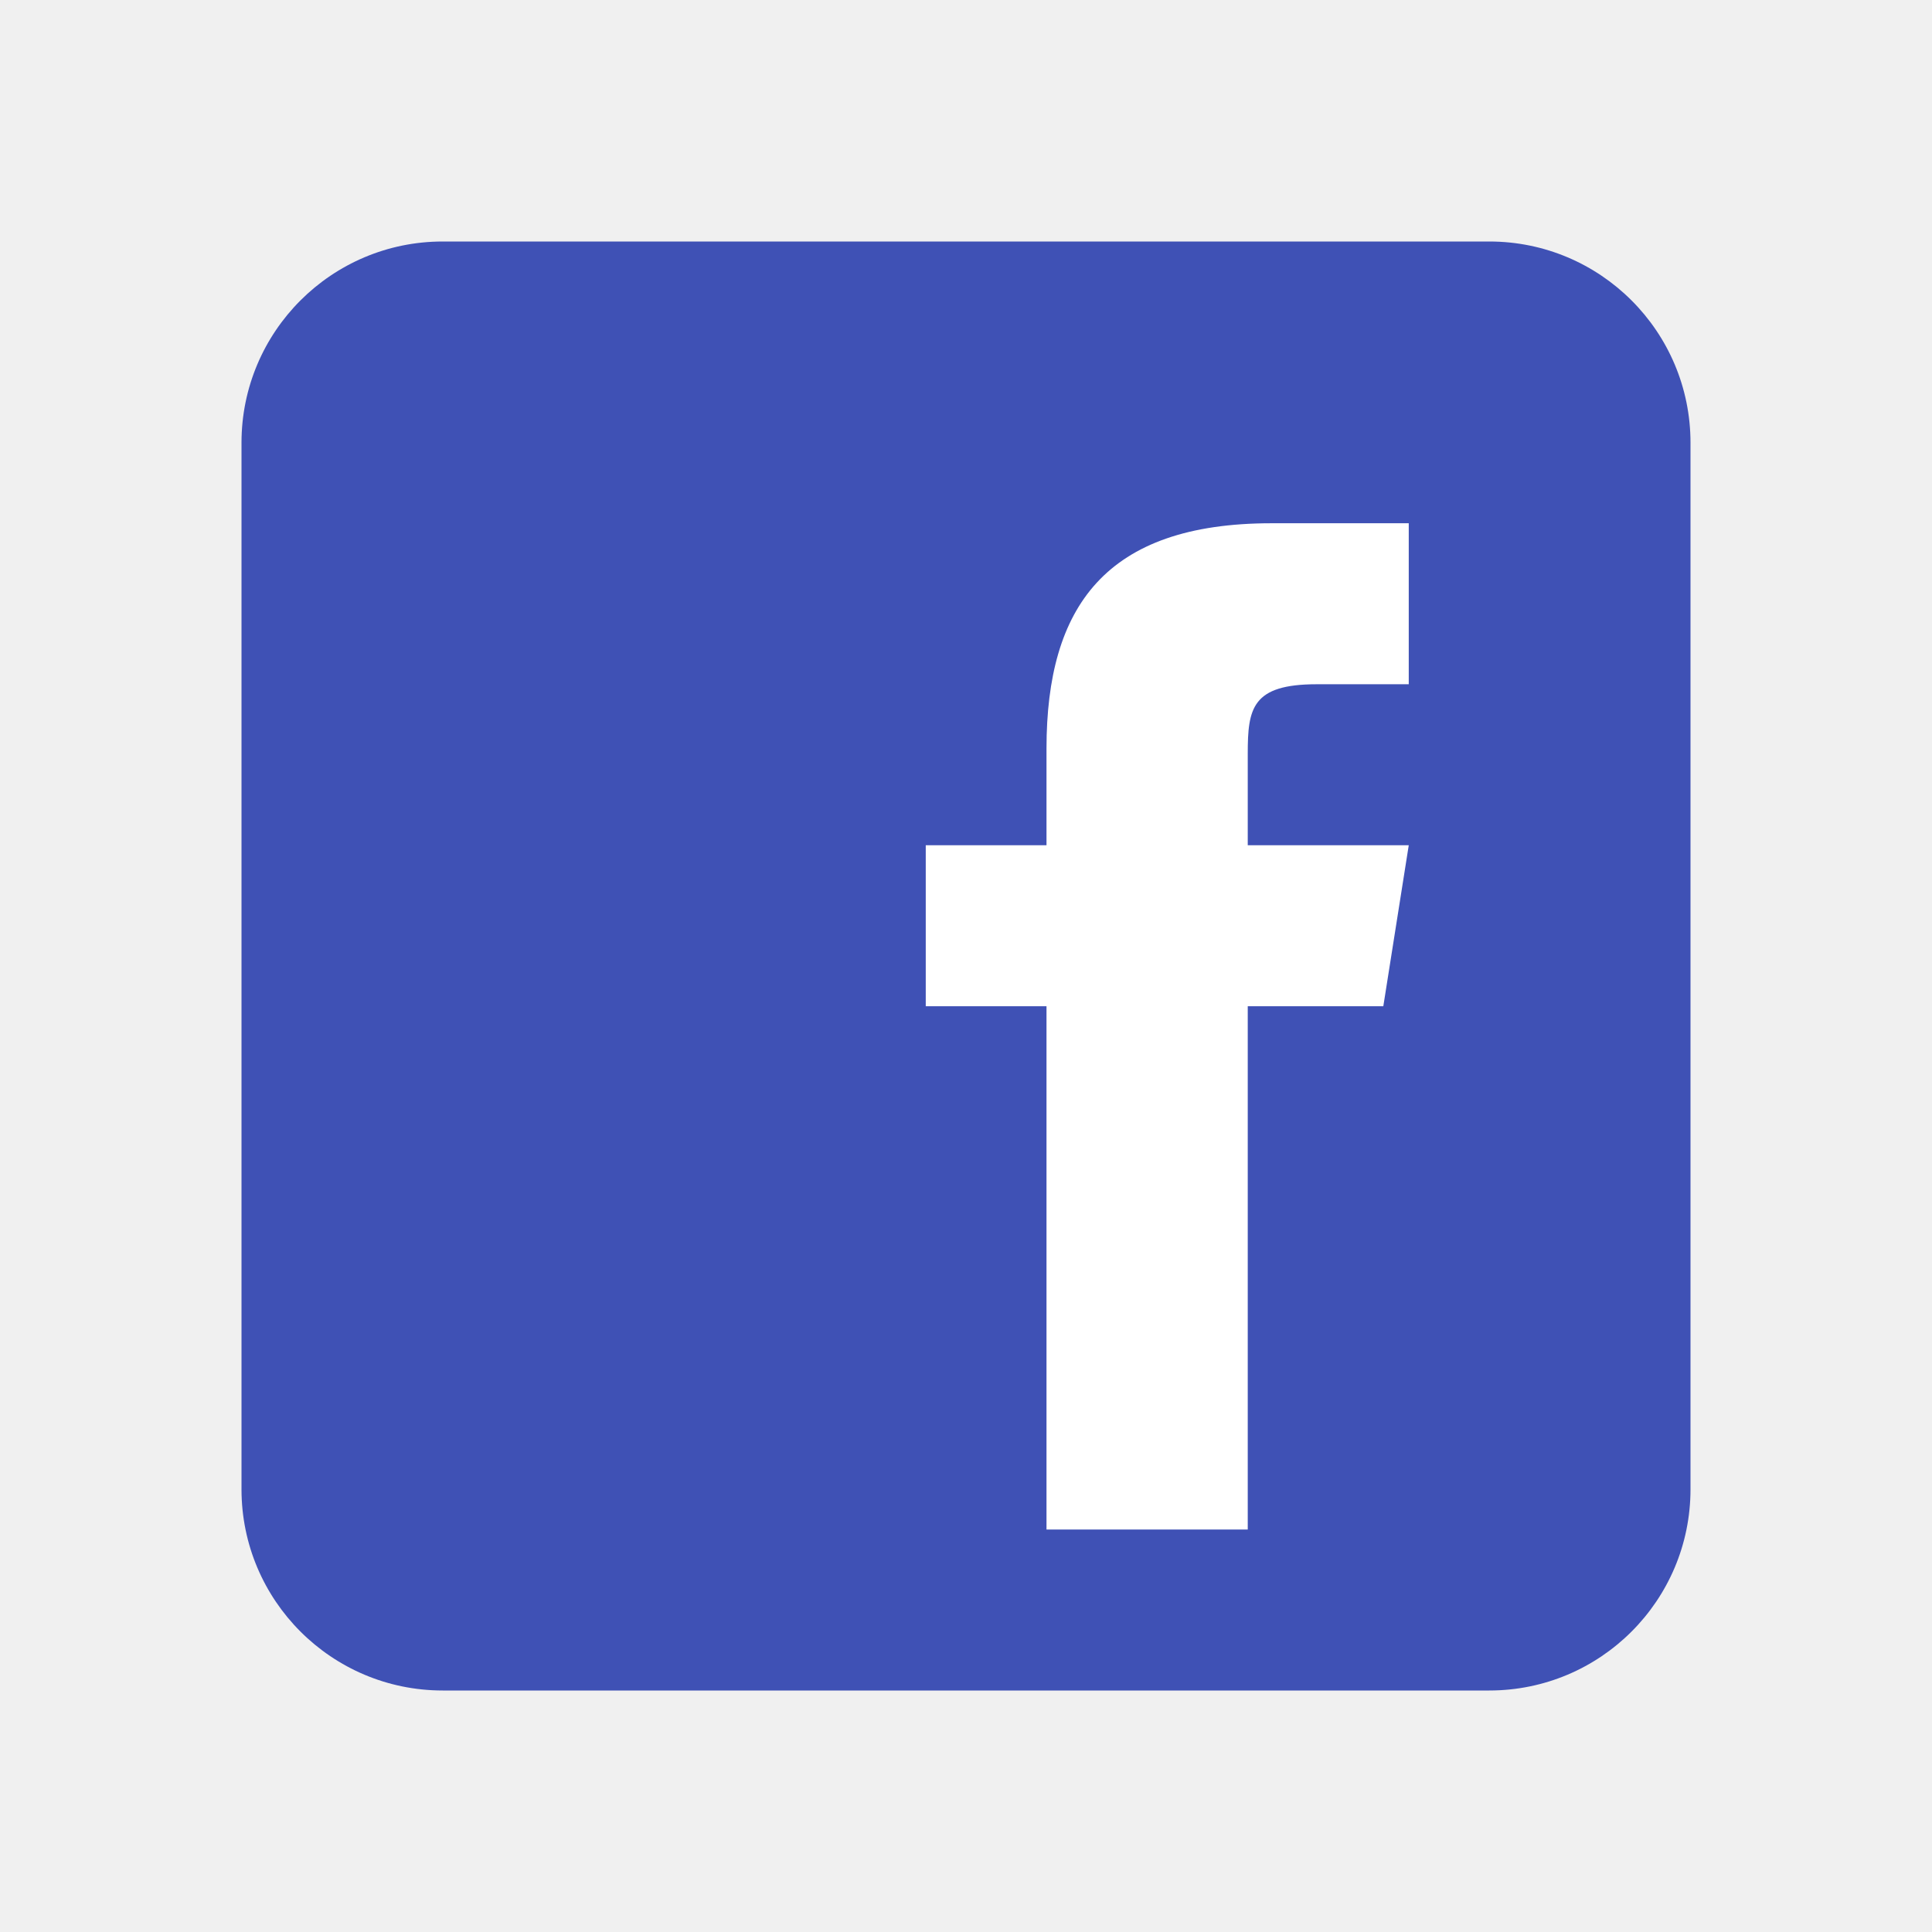
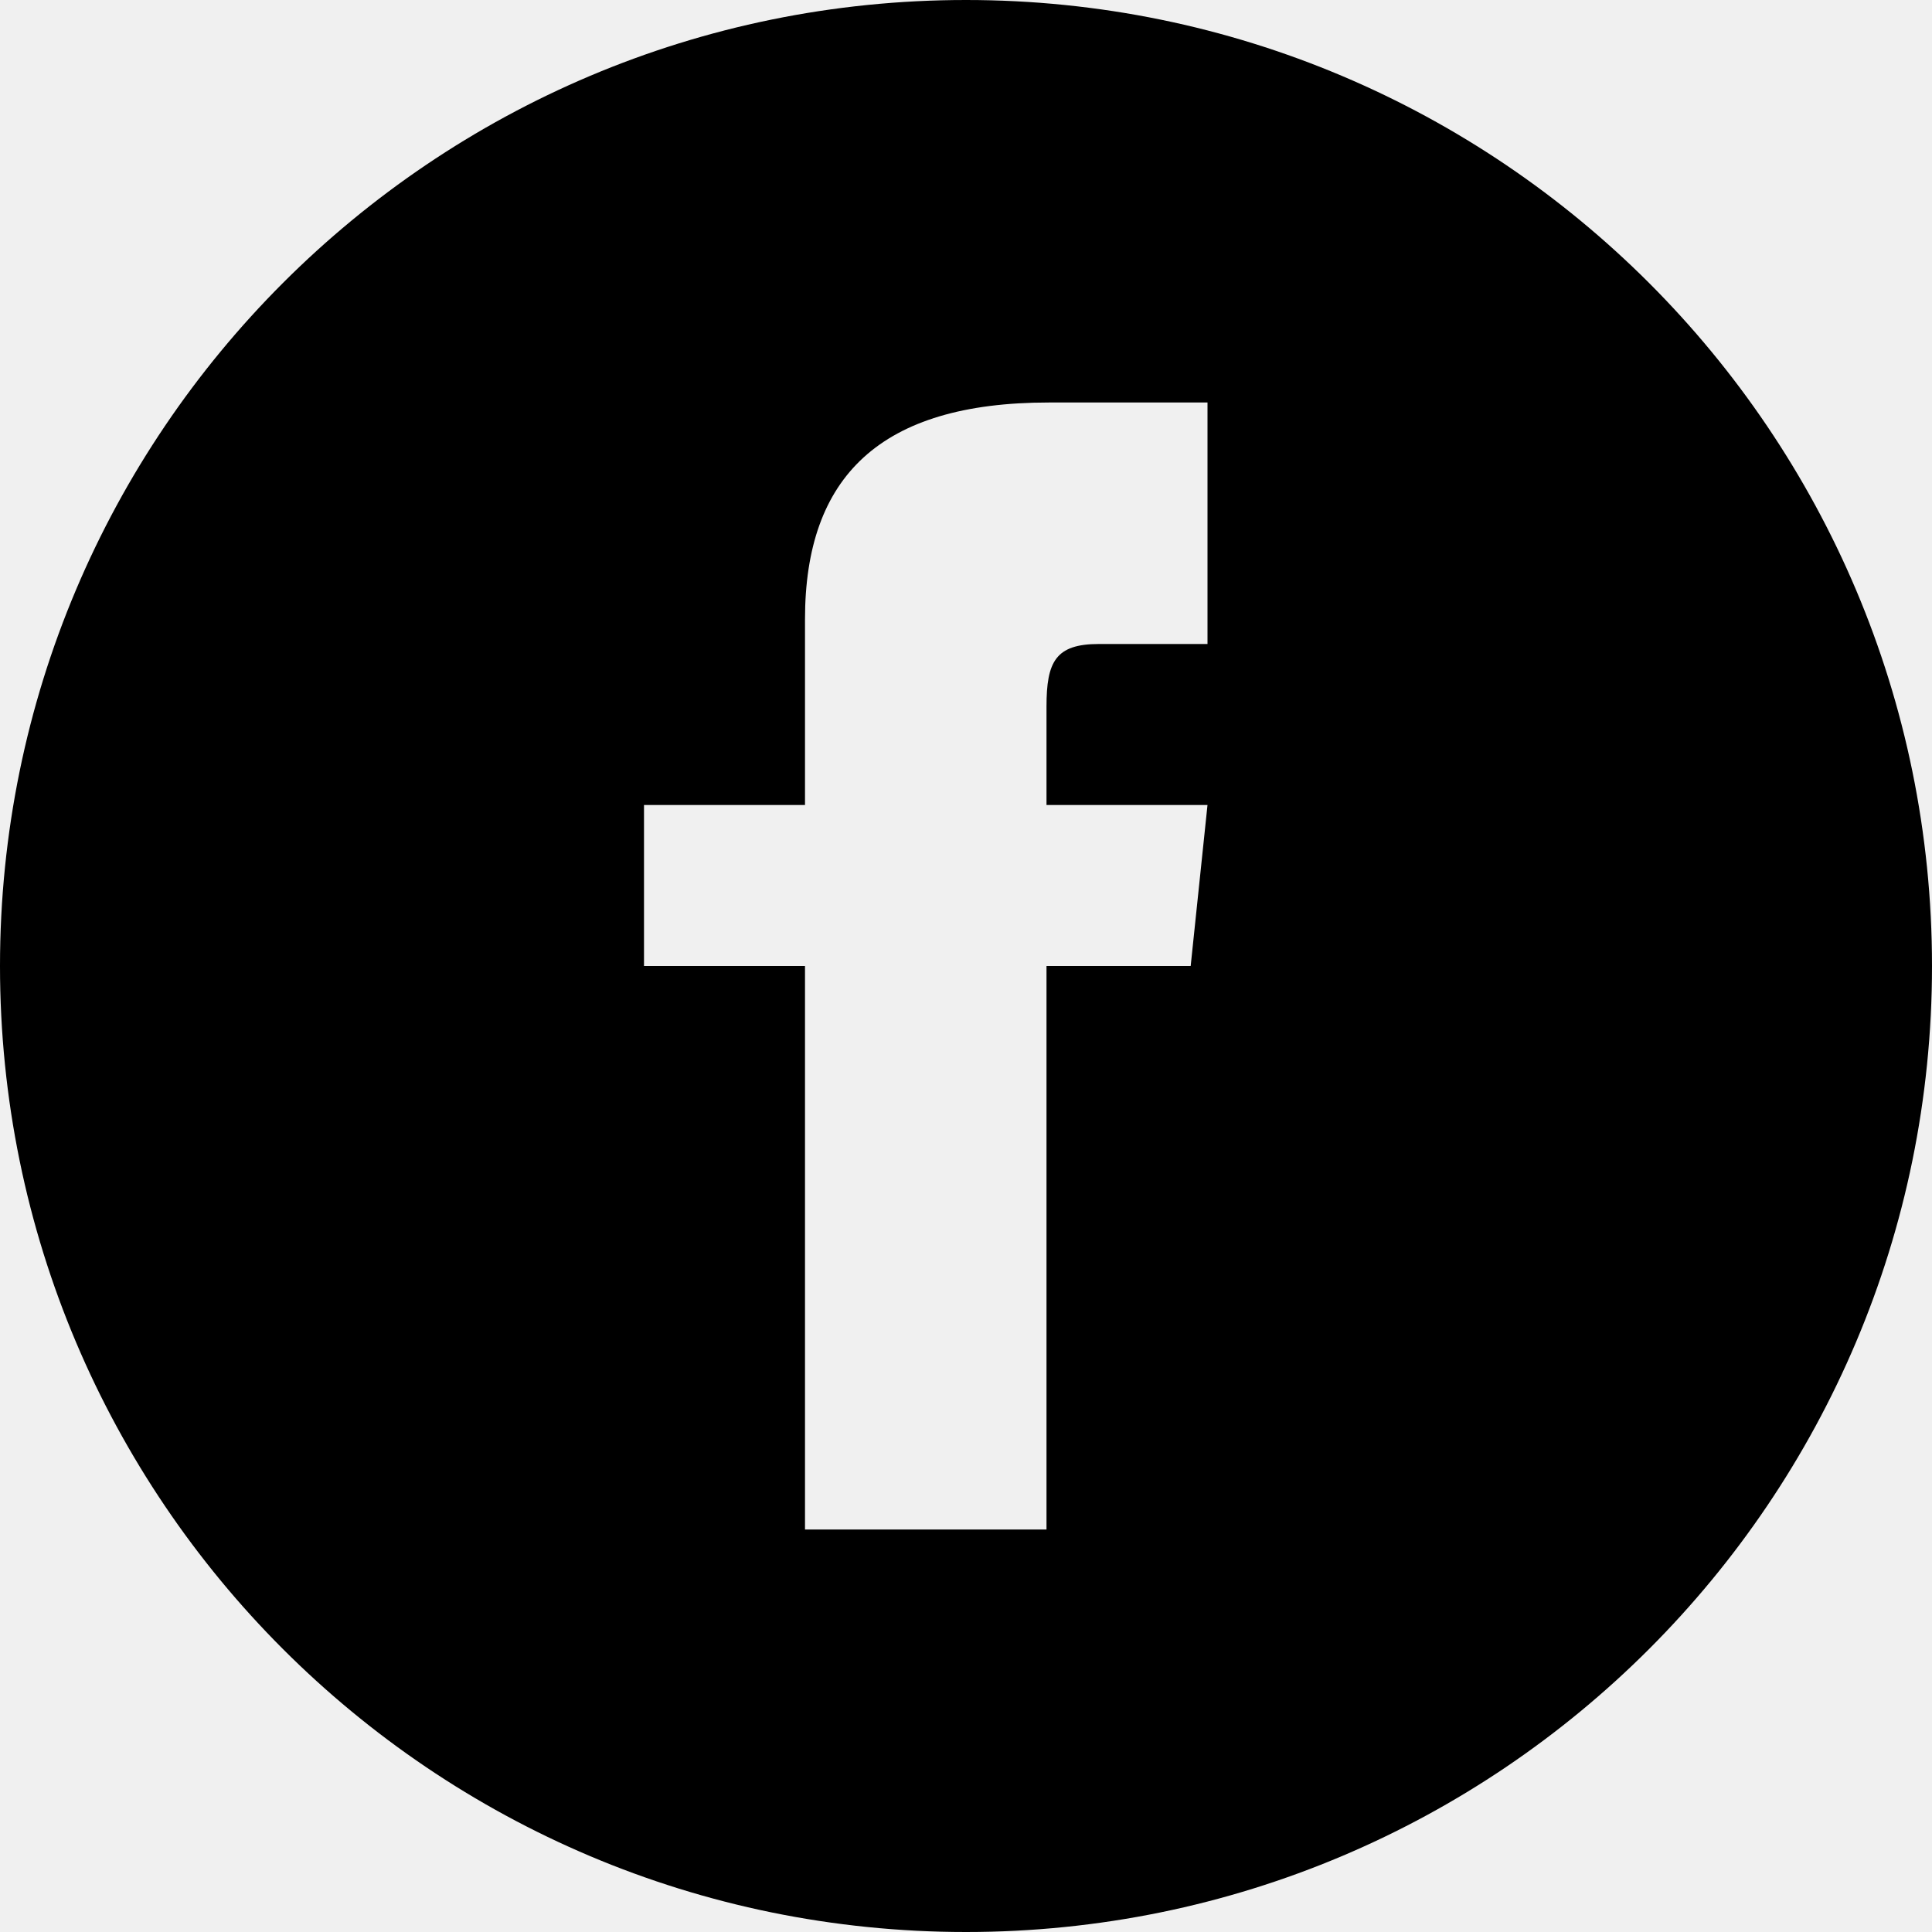
- <svg xmlns="http://www.w3.org/2000/svg" viewBox="0 0 48 48" width="48px" height="48px">
-   <path fill="#3F51B5" d="M42,37c0,2.762-2.238,5-5,5H11c-2.761,0-5-2.238-5-5V11c0-2.762,2.239-5,5-5h26c2.762,0,5,2.238,5,5V37z" />
-   <path fill="#FFF" d="M34.368,25H31v13h-5V25h-3v-4h3v-2.41c0.002-3.508,1.459-5.59,5.592-5.59H35v4h-2.287C31.104,17,31,17.6,31,18.723V21h4L34.368,25z" />
+ <svg xmlns="http://www.w3.org/2000/svg" width="24" height="24" viewBox="0 0 24 24">
+   <path d="M12 0c-6.627 0-12 5.373-12 12s5.373 12 12 12 12-5.373 12-12-5.373-12-12-12zm3 8h-1.35c-.538 0-.65.221-.65.778v1.222h2l-.209 2h-1.791v7h-3v-7h-2v-2h2v-2.308c0-1.769.931-2.692 3.029-2.692h1.971v3z" />
</svg>
